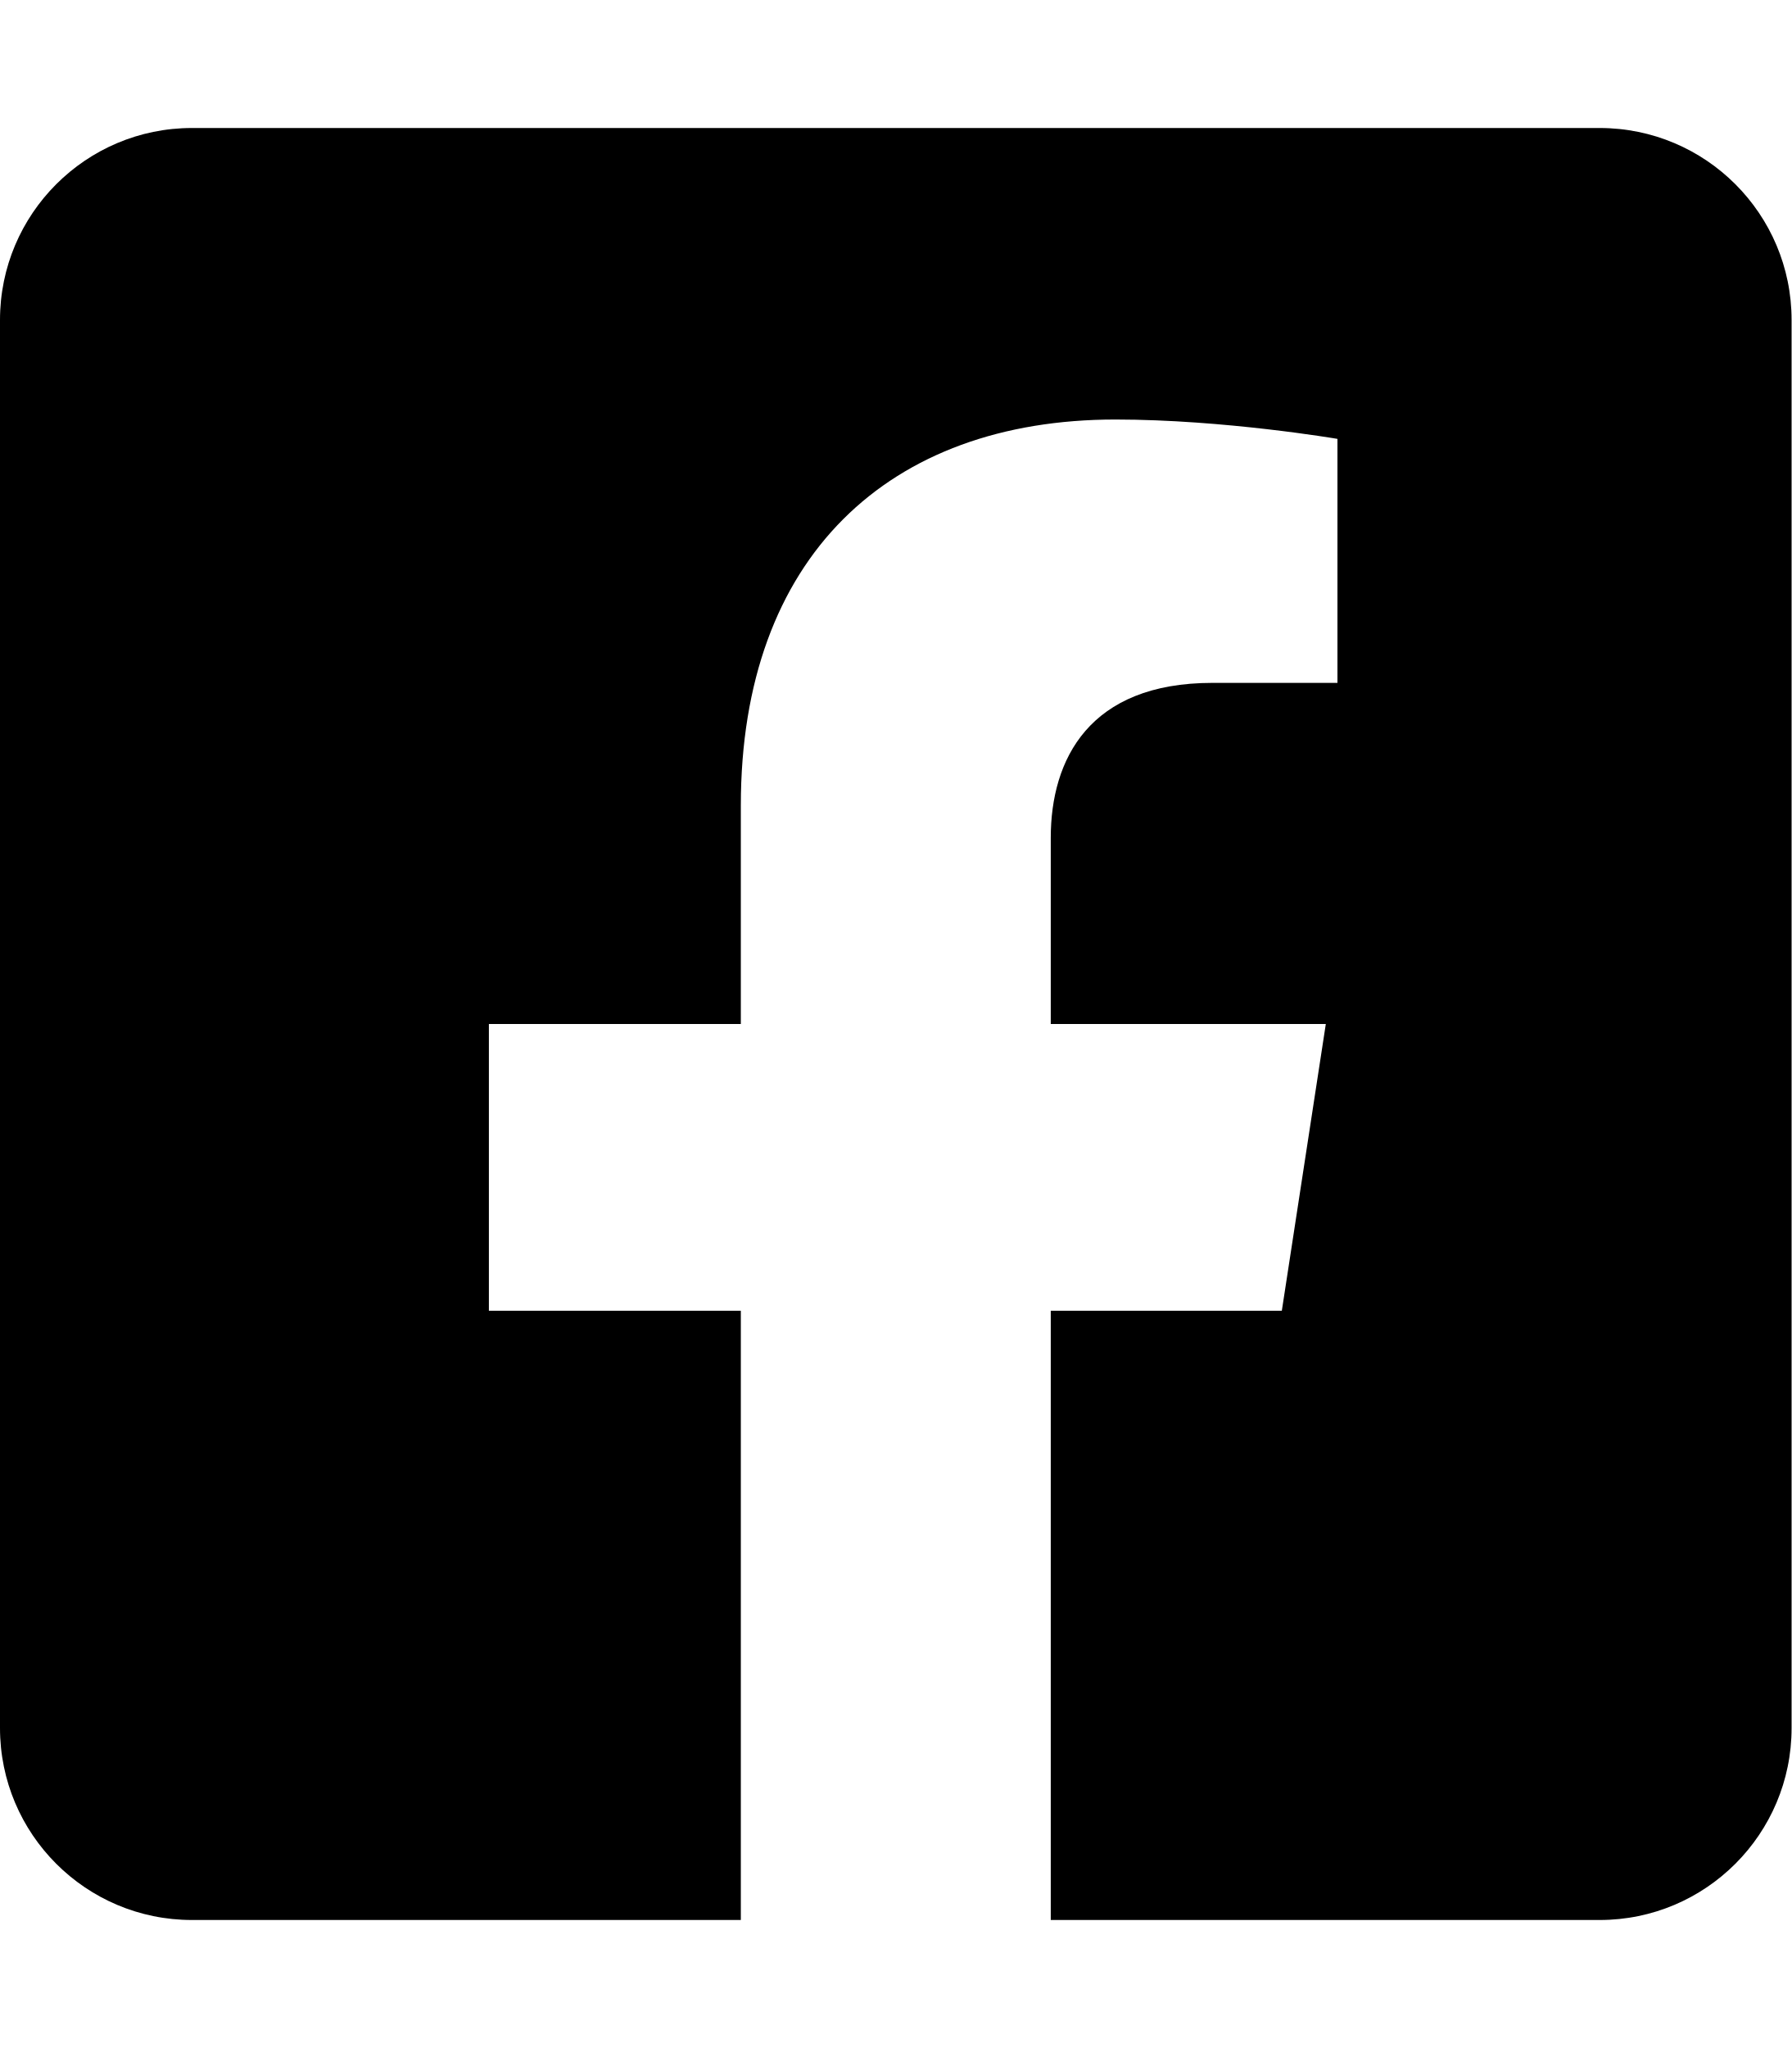
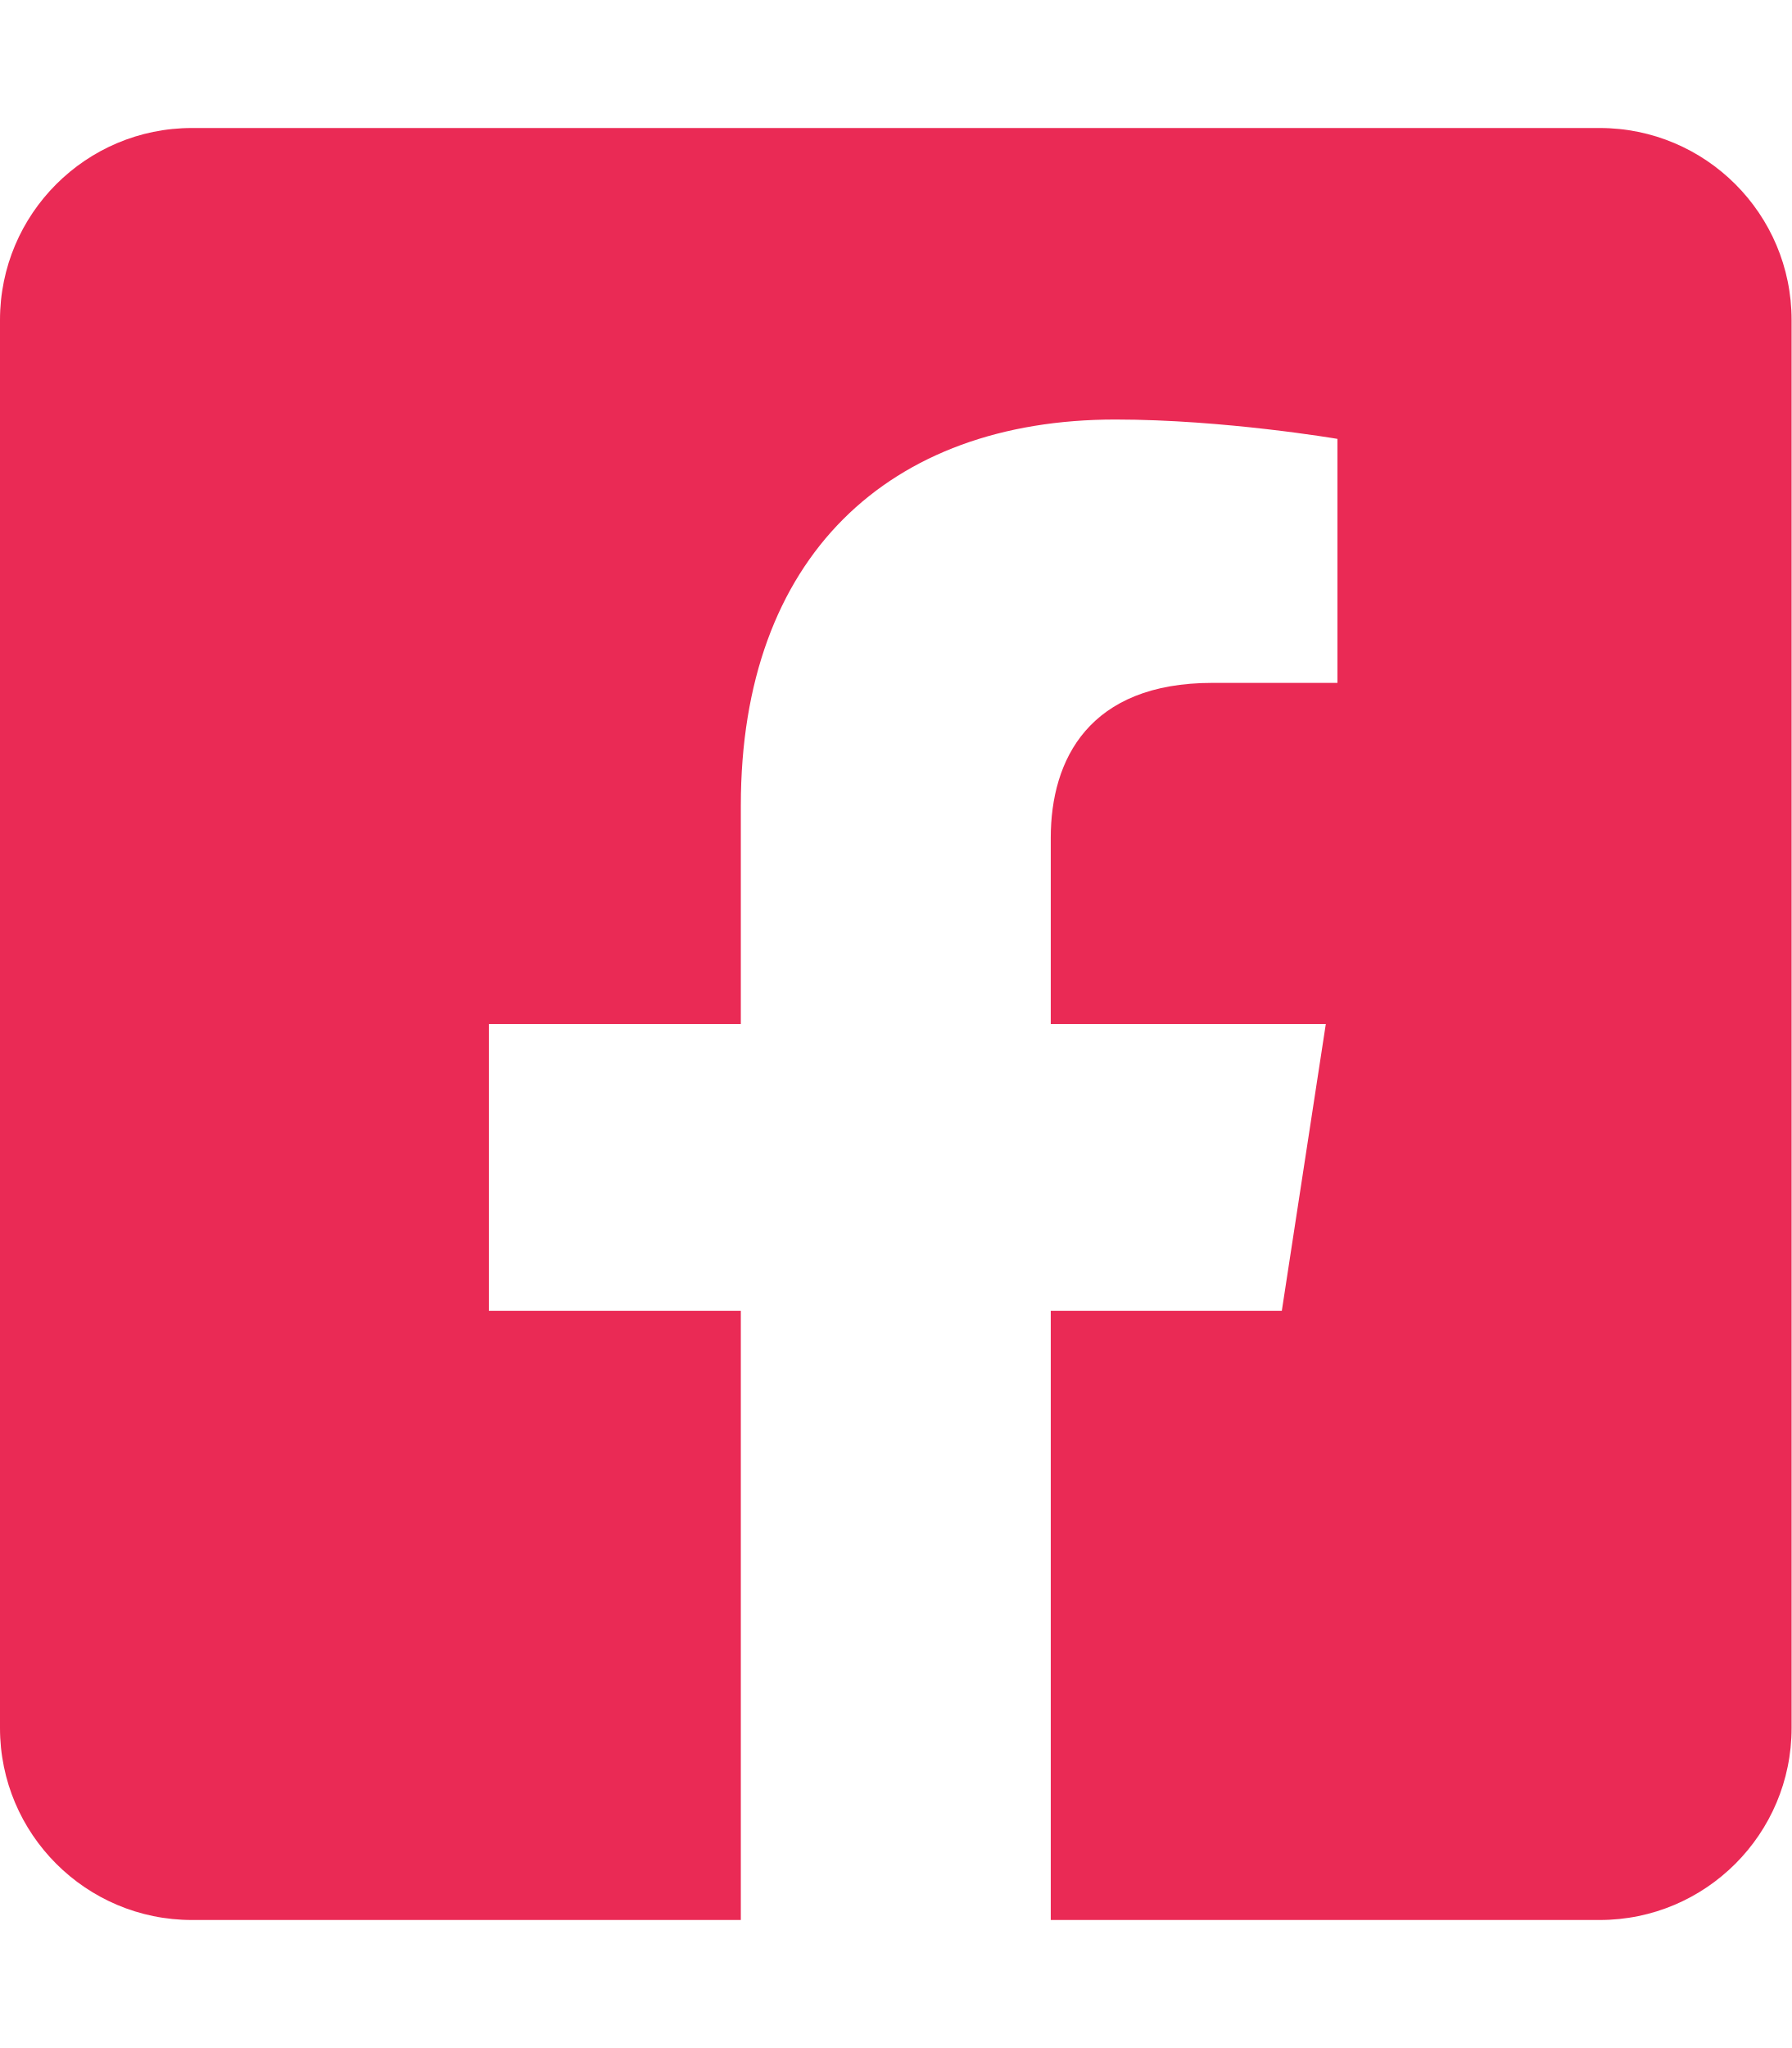
<svg xmlns="http://www.w3.org/2000/svg" style="width: 25px;" aria-hidden="true" focusable="false" data-prefix="fab" data-icon="facebook-square" role="img" viewBox="0 0 448 512" class="svg-inline--fa fa-facebook-square fa-w-14 fa-2x">
-   <path fill="currentColor" d="M400 32H48A48 48 0 0 0 0 80v352a48 48 0 0 0 48 48h137.25V327.69h-63V256h63v-54.64c0-62.15 37-96.48 93.67-96.48 27.14 0 55.52 4.84 55.52 4.84v61h-31.27c-30.81 0-40.42 19.12-40.42 38.73V256h68.78l-11 71.69h-57.78V480H400a48 48 0 0 0 48-48V80a48 48 0 0 0-48-48z" class="" />
+   <path fill="currentColor" d="M400 32H48A48 48 0 0 0 0 80v352a48 48 0 0 0 48 48h137.25V327.69h-63V256h63v-54.64c0-62.15 37-96.48 93.67-96.48 27.14 0 55.52 4.84 55.52 4.84v61h-31.27c-30.81 0-40.42 19.12-40.42 38.73V256h68.78l-11 71.69h-57.78V480H400a48 48 0 0 0 48-48V80a48 48 0 0 0-48-48z" class="" style="color:#ea2a55;" />
</svg>
